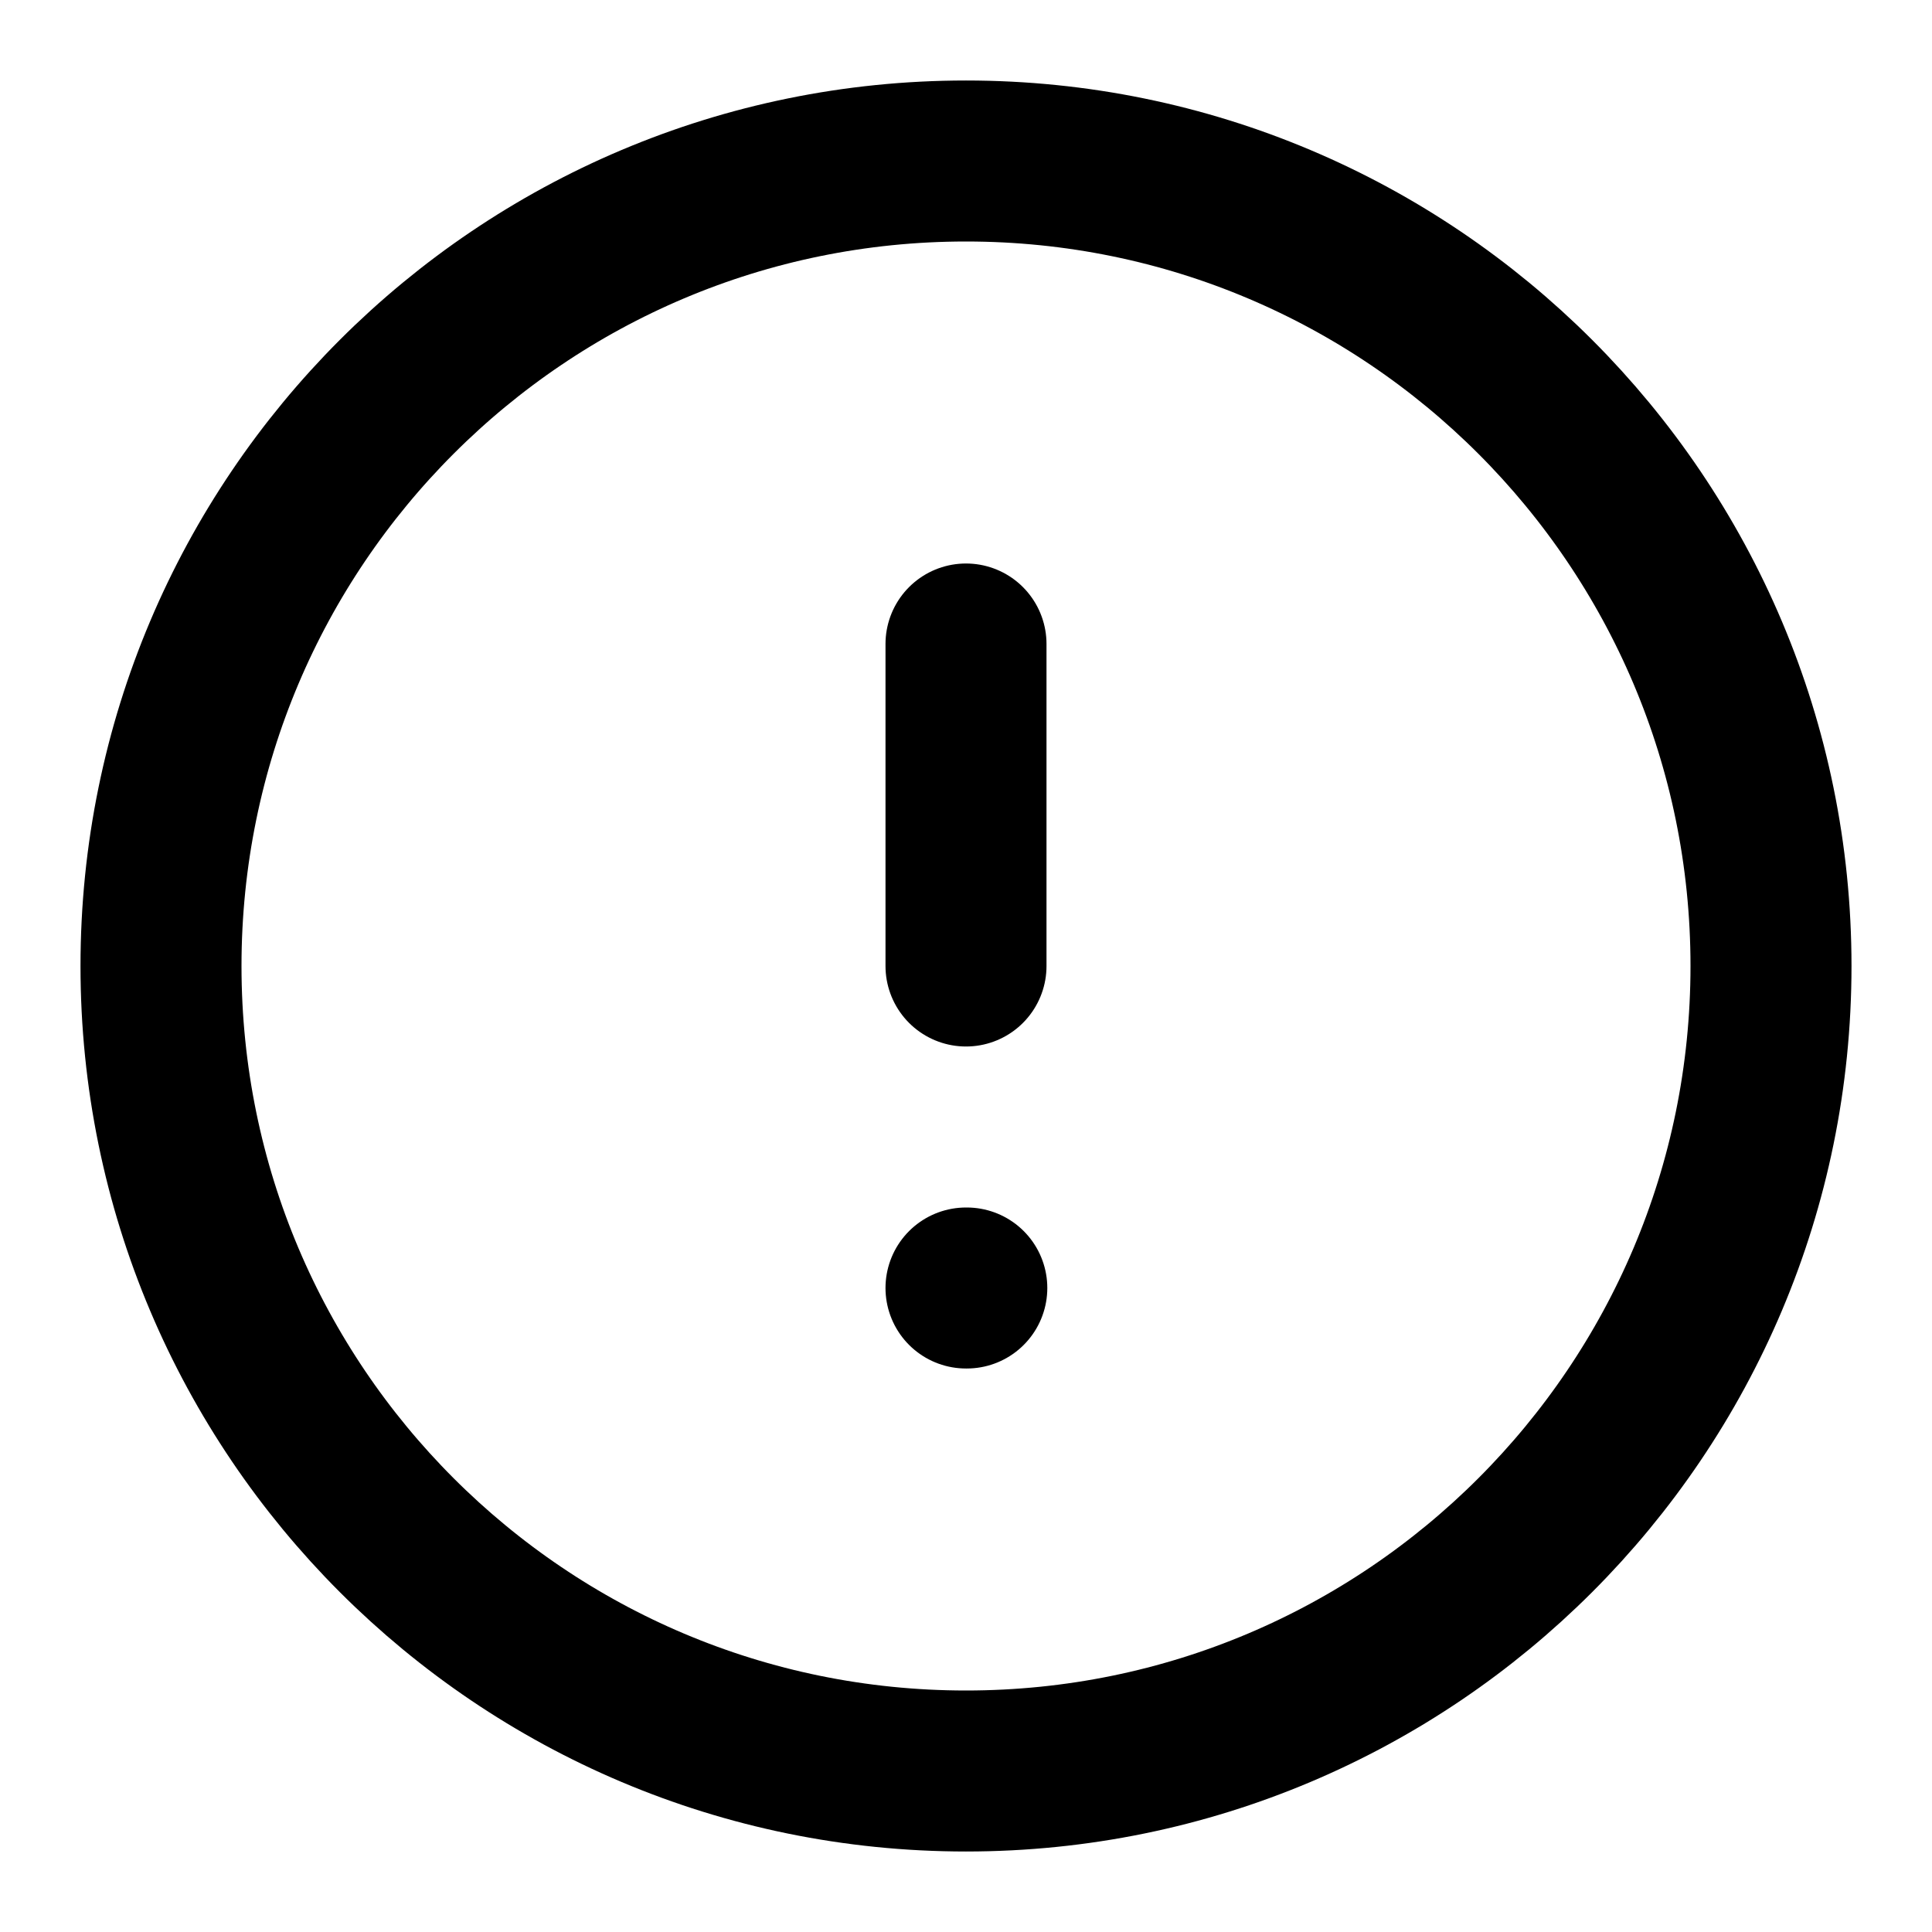
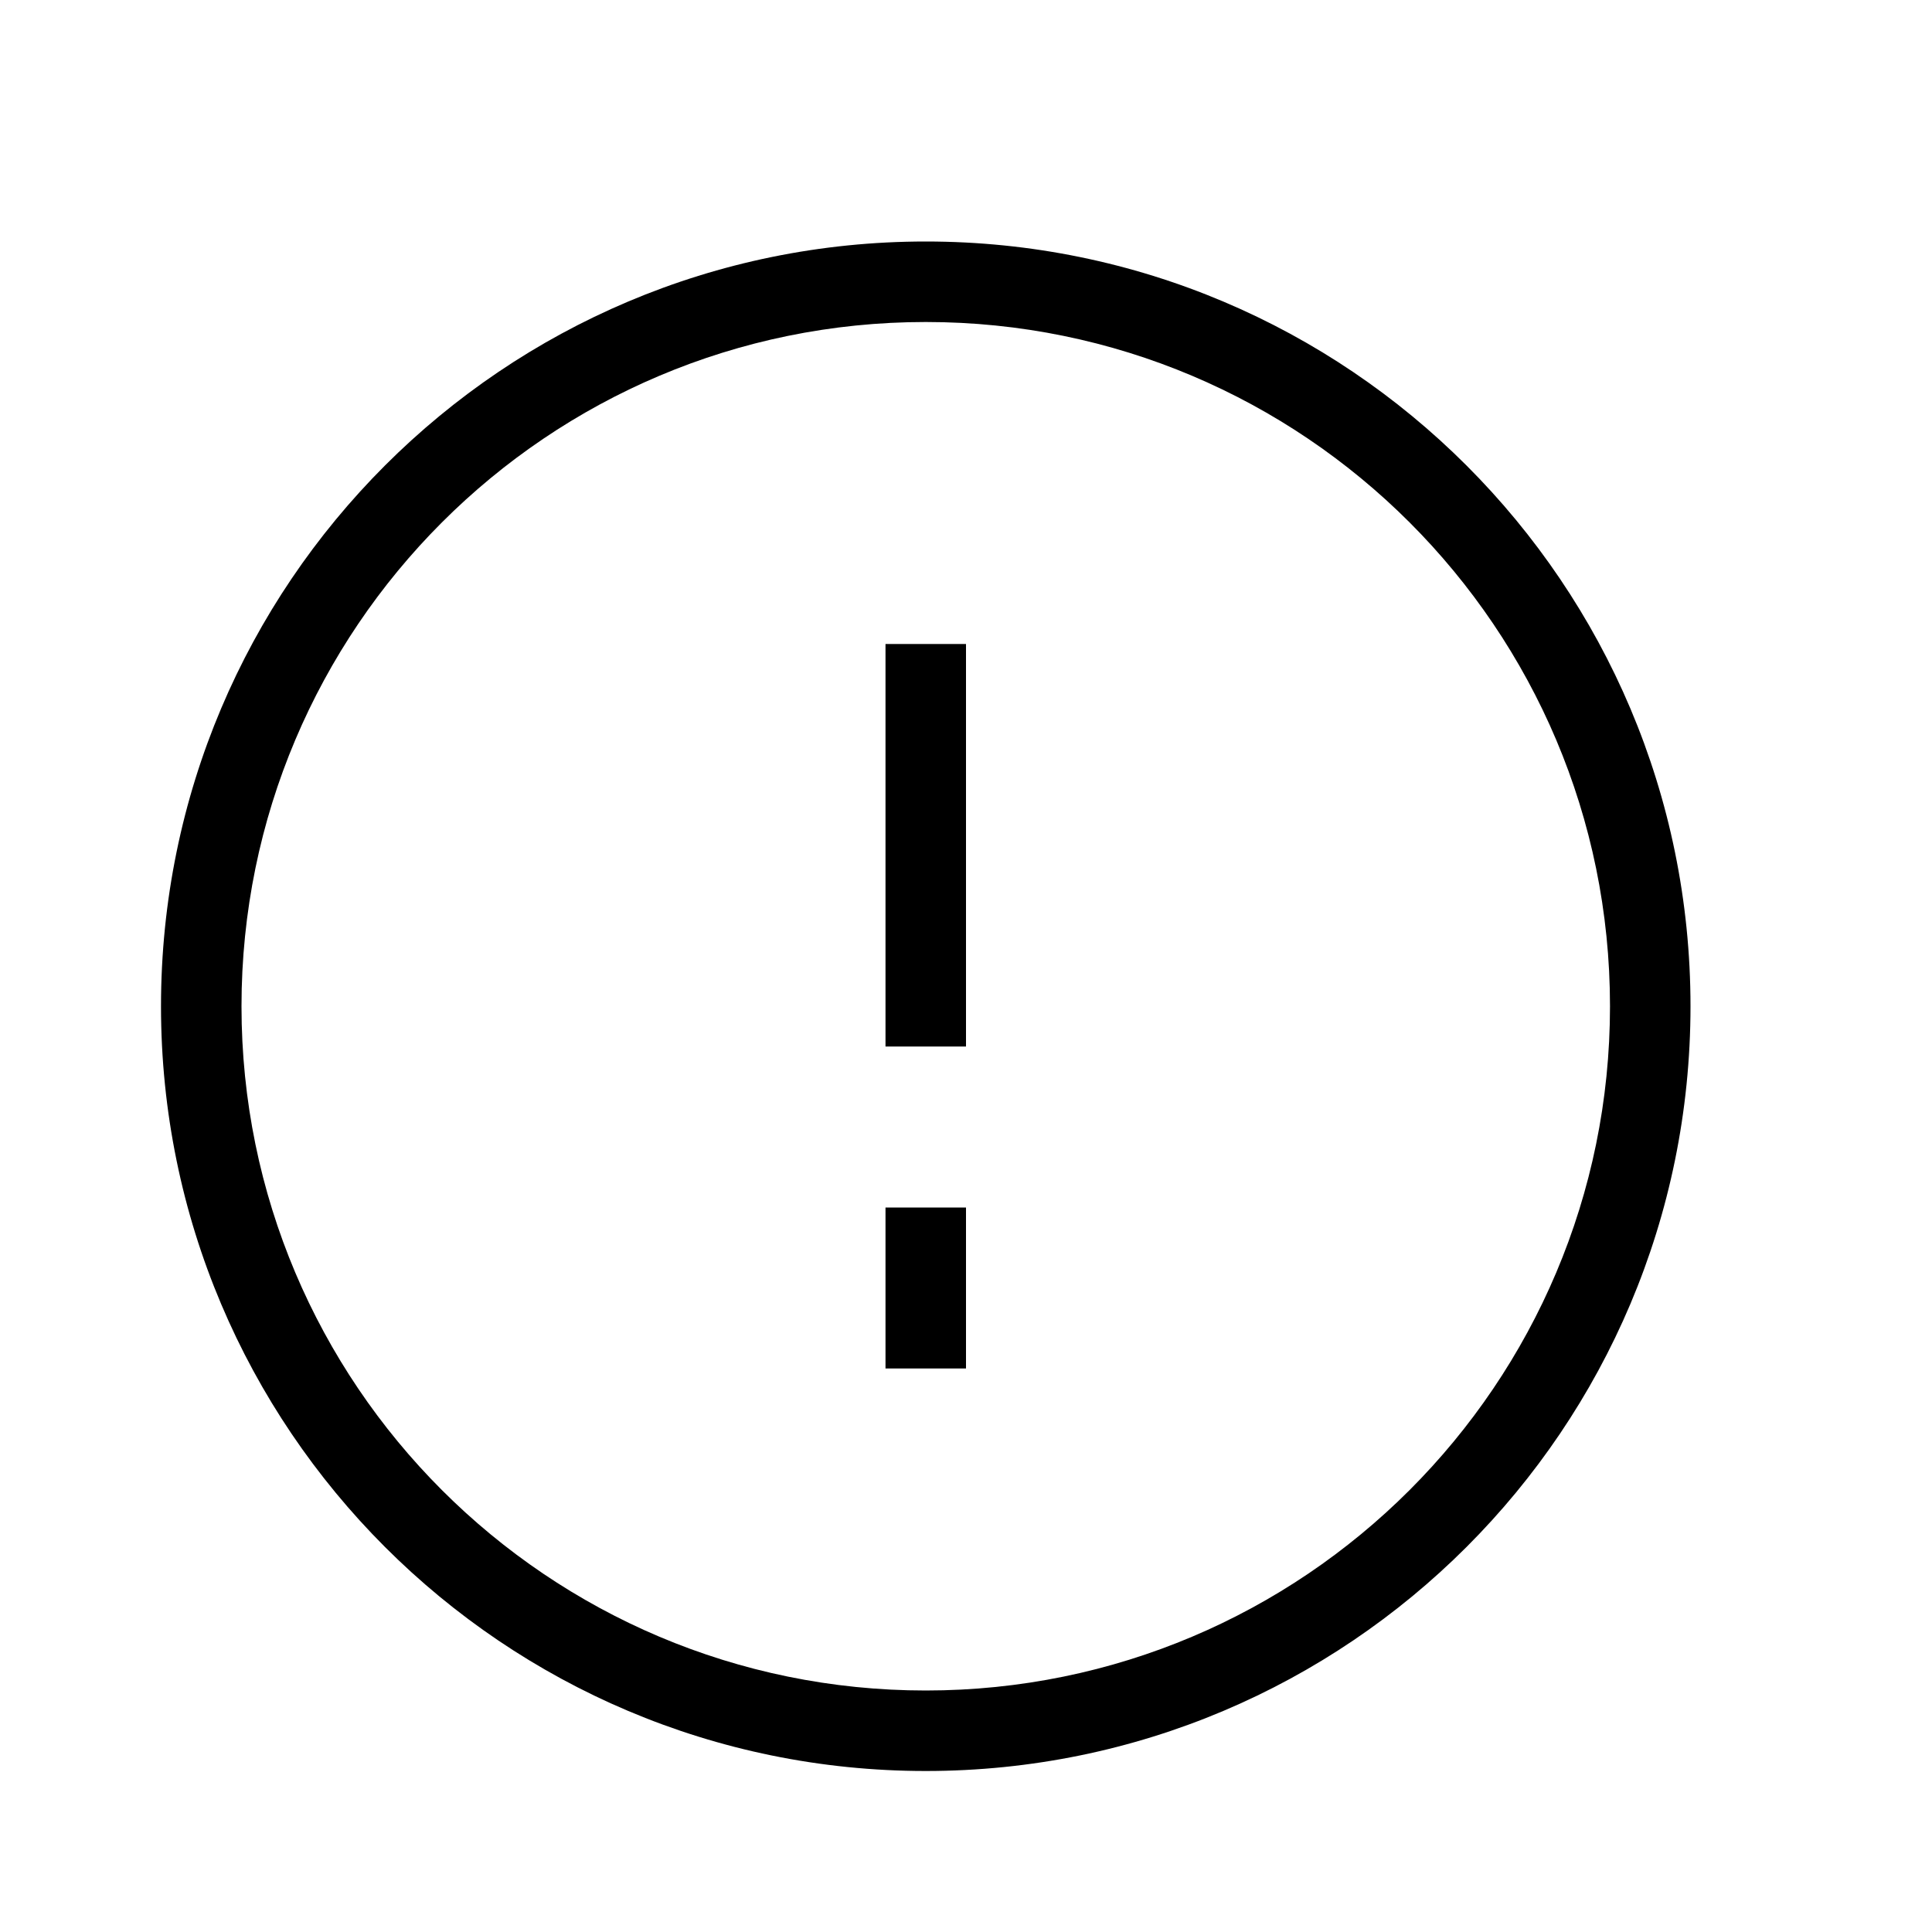
- <svg xmlns="http://www.w3.org/2000/svg" width="24" height="24" viewBox="0 0 24 24" fill="none" stroke="currentColor" stroke-width="2" stroke-linecap="round" stroke-linejoin="round" class="lucide lucide-circle-alert-icon lucide-circle-alert">
-   <circle cx="12" cy="12" r="10" />
-   <line x1="12" x2="12" y1="8" y2="12" />
-   <line x1="12" x2="12.01" y1="16" y2="16" />
+ <svg xmlns="http://www.w3.org/2000/svg" width="1em" height="1em" viewBox="0 0 24 24">
+   <path fill="currentColor" d="M11.5 3a9.5 9.5 0 0 1 9.5 9.5a9.5 9.5 0 0 1-9.5 9.5A9.5 9.5 0 0 1 2 12.5A9.5 9.5 0 0 1 11.5 3m0 1A8.5 8.5 0 0 0 3 12.5a8.5 8.5 0 0 0 8.5 8.5a8.5 8.5 0 0 0 8.5-8.5A8.5 8.5 0 0 0 11.5 4M11 17v-2h1v2zm0-4V8h1v5z" />
</svg>
